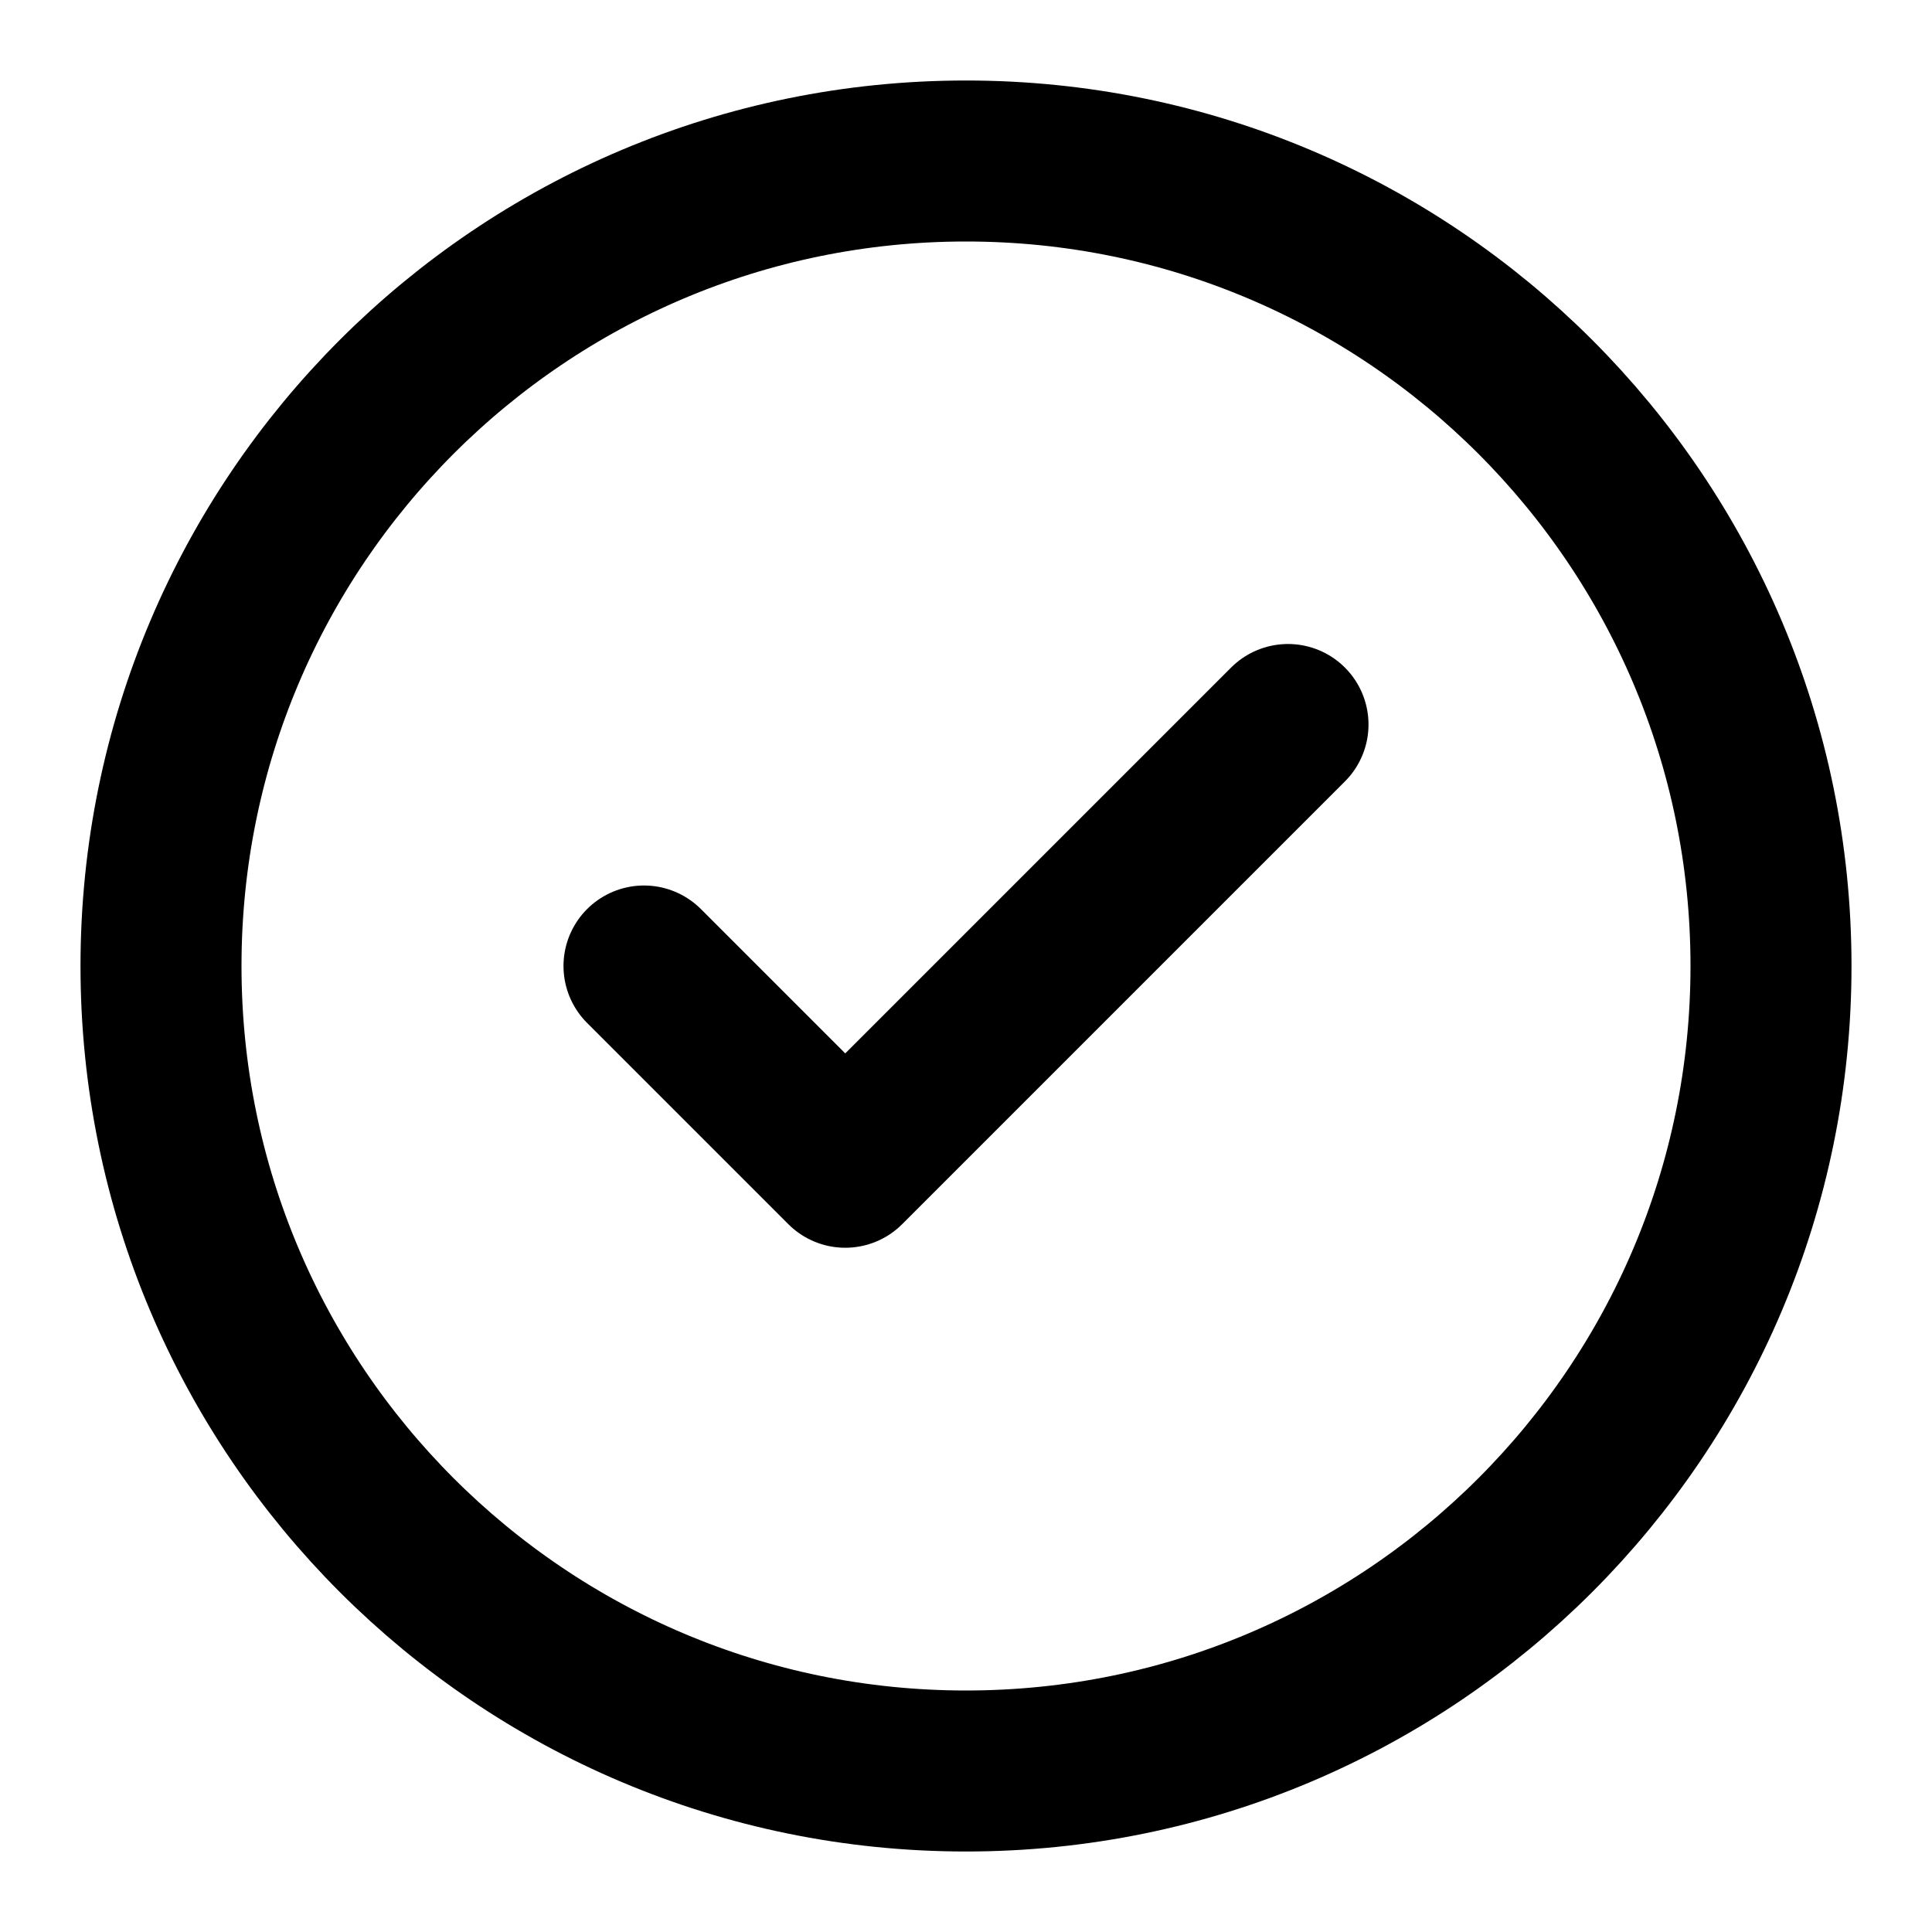
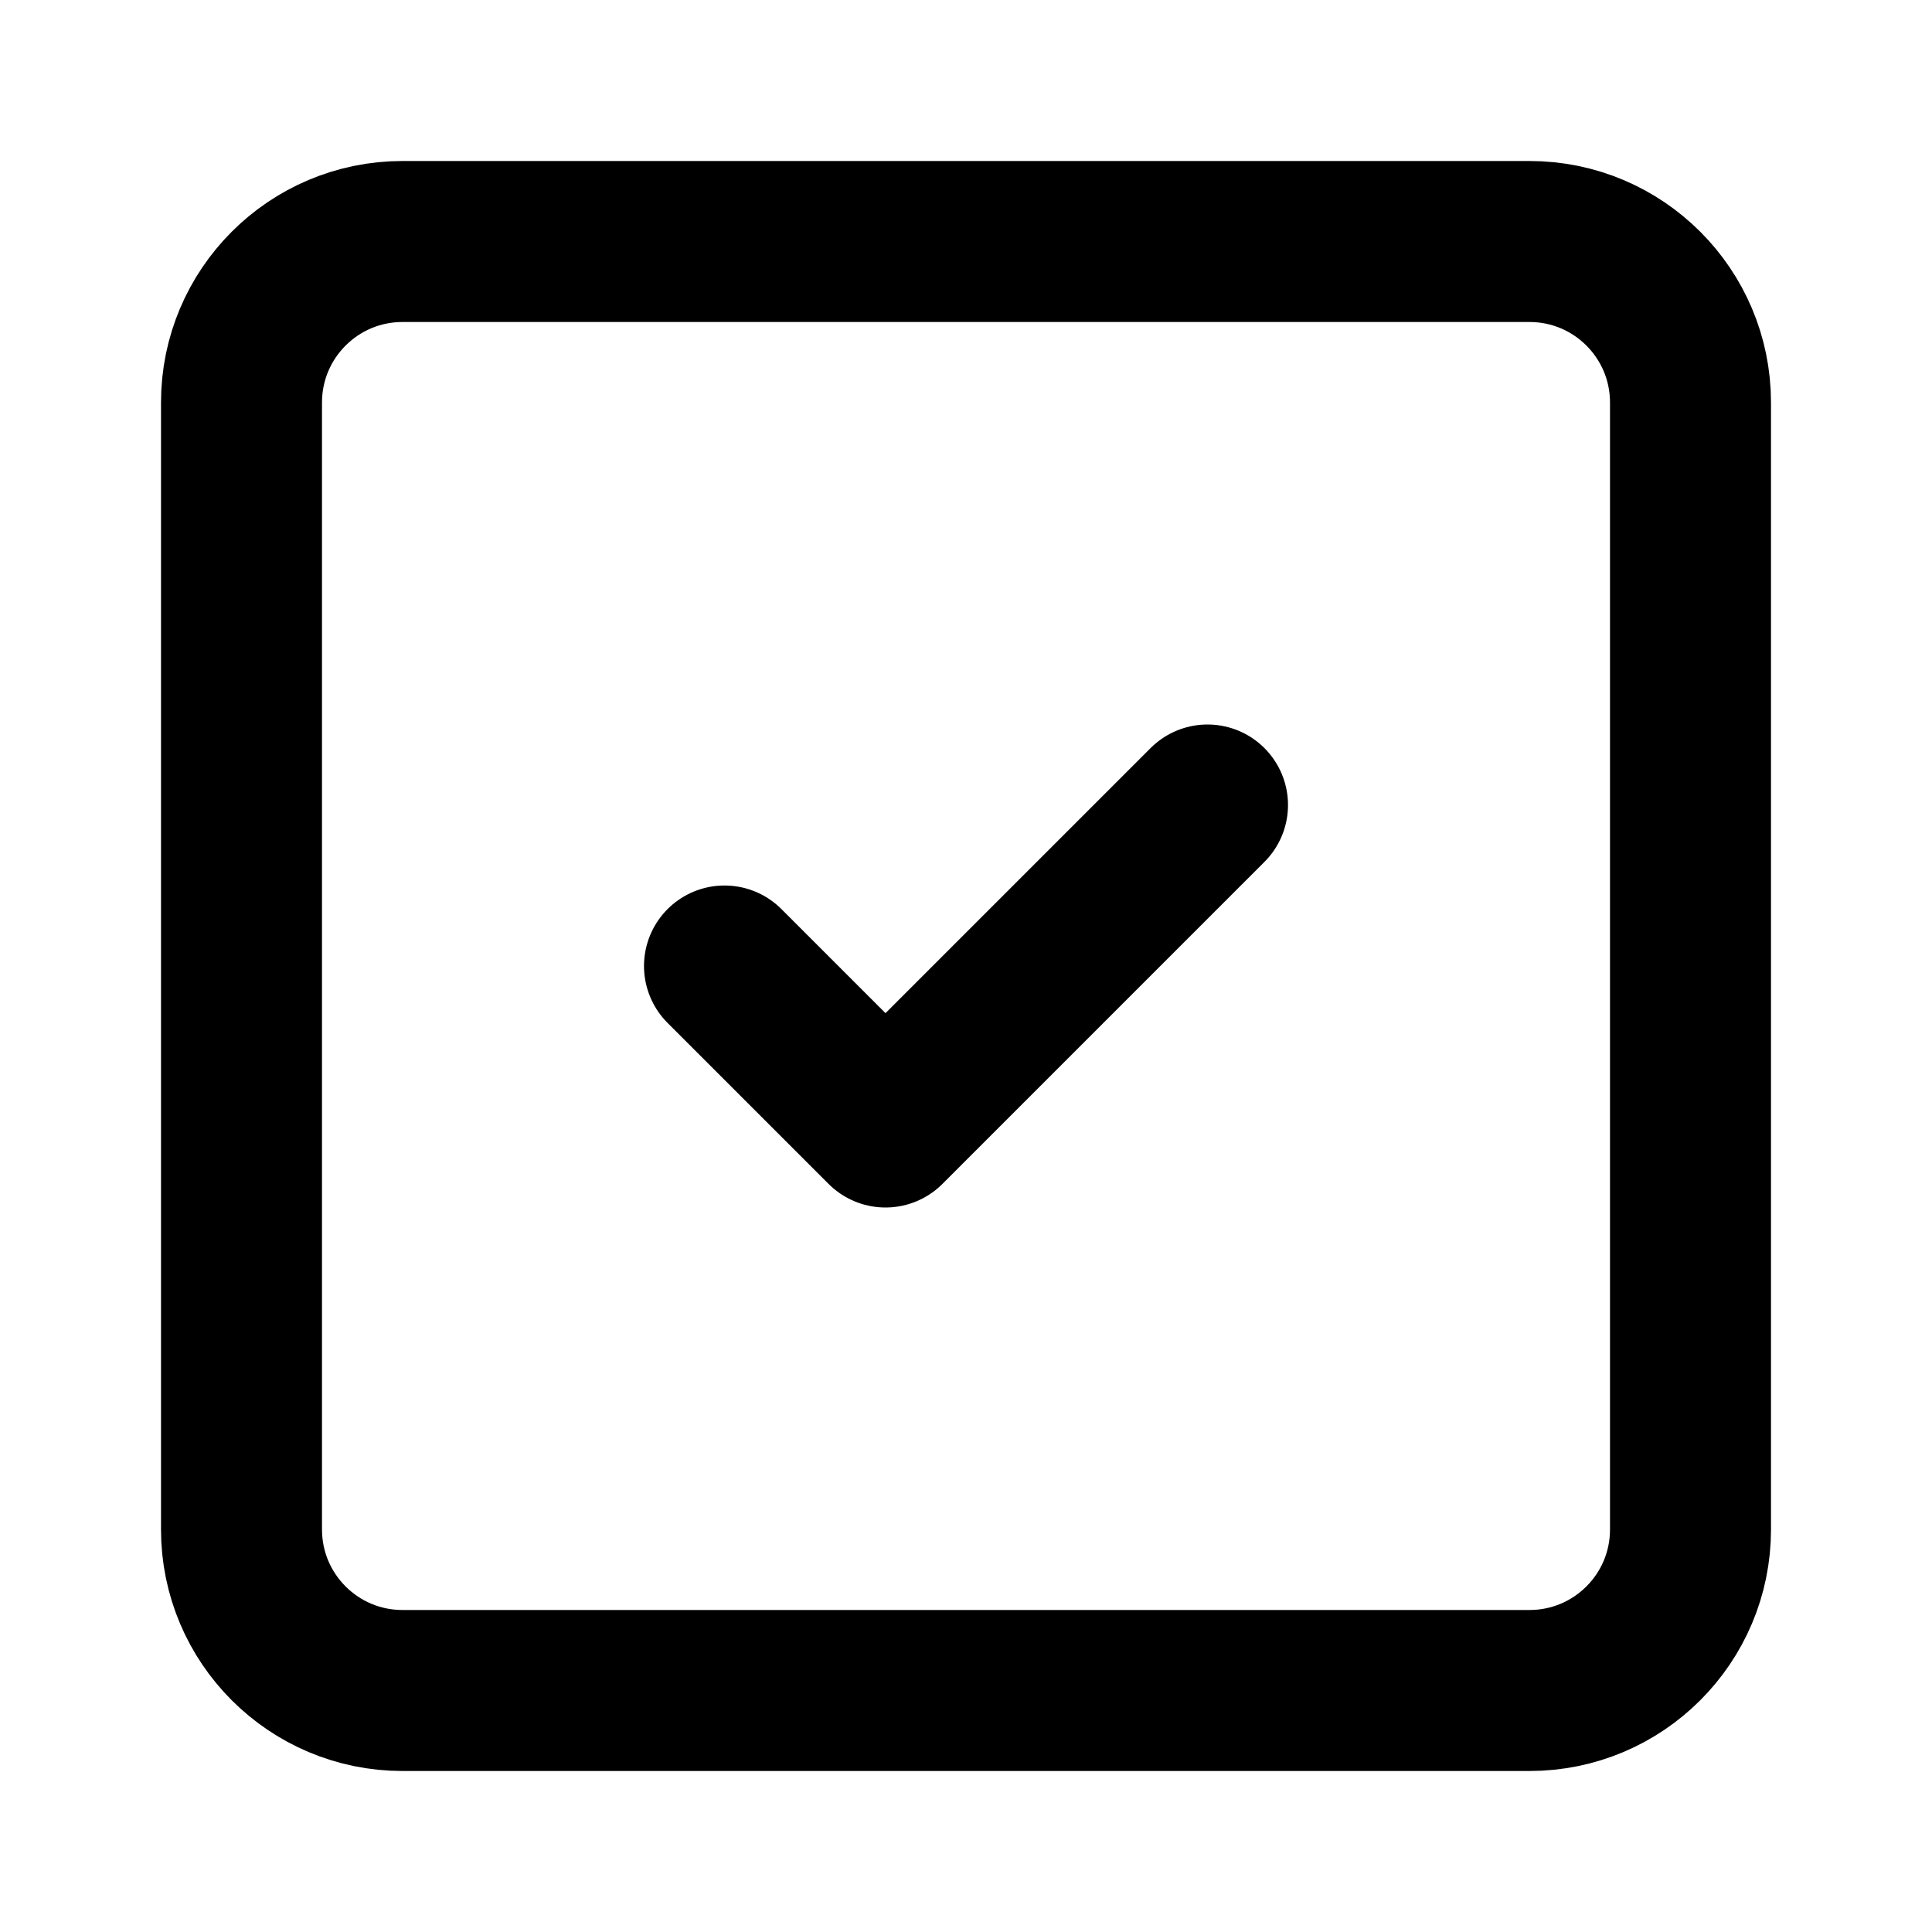
<svg xmlns="http://www.w3.org/2000/svg" width="24" height="24" viewBox="0 0 24 24" fill="none" stroke="currentColor" stroke-width="2" stroke-linecap="round" stroke-linejoin="round">
-   <circle cx="12" cy="12" r="10" />
-   <path d="m16 9-5.5 5.5L8 12" />
+   <rect width="18" height="18" x="3" y="3" rx="2" />
+   <path d="m9 12 2 2 4-4" />
</svg>
